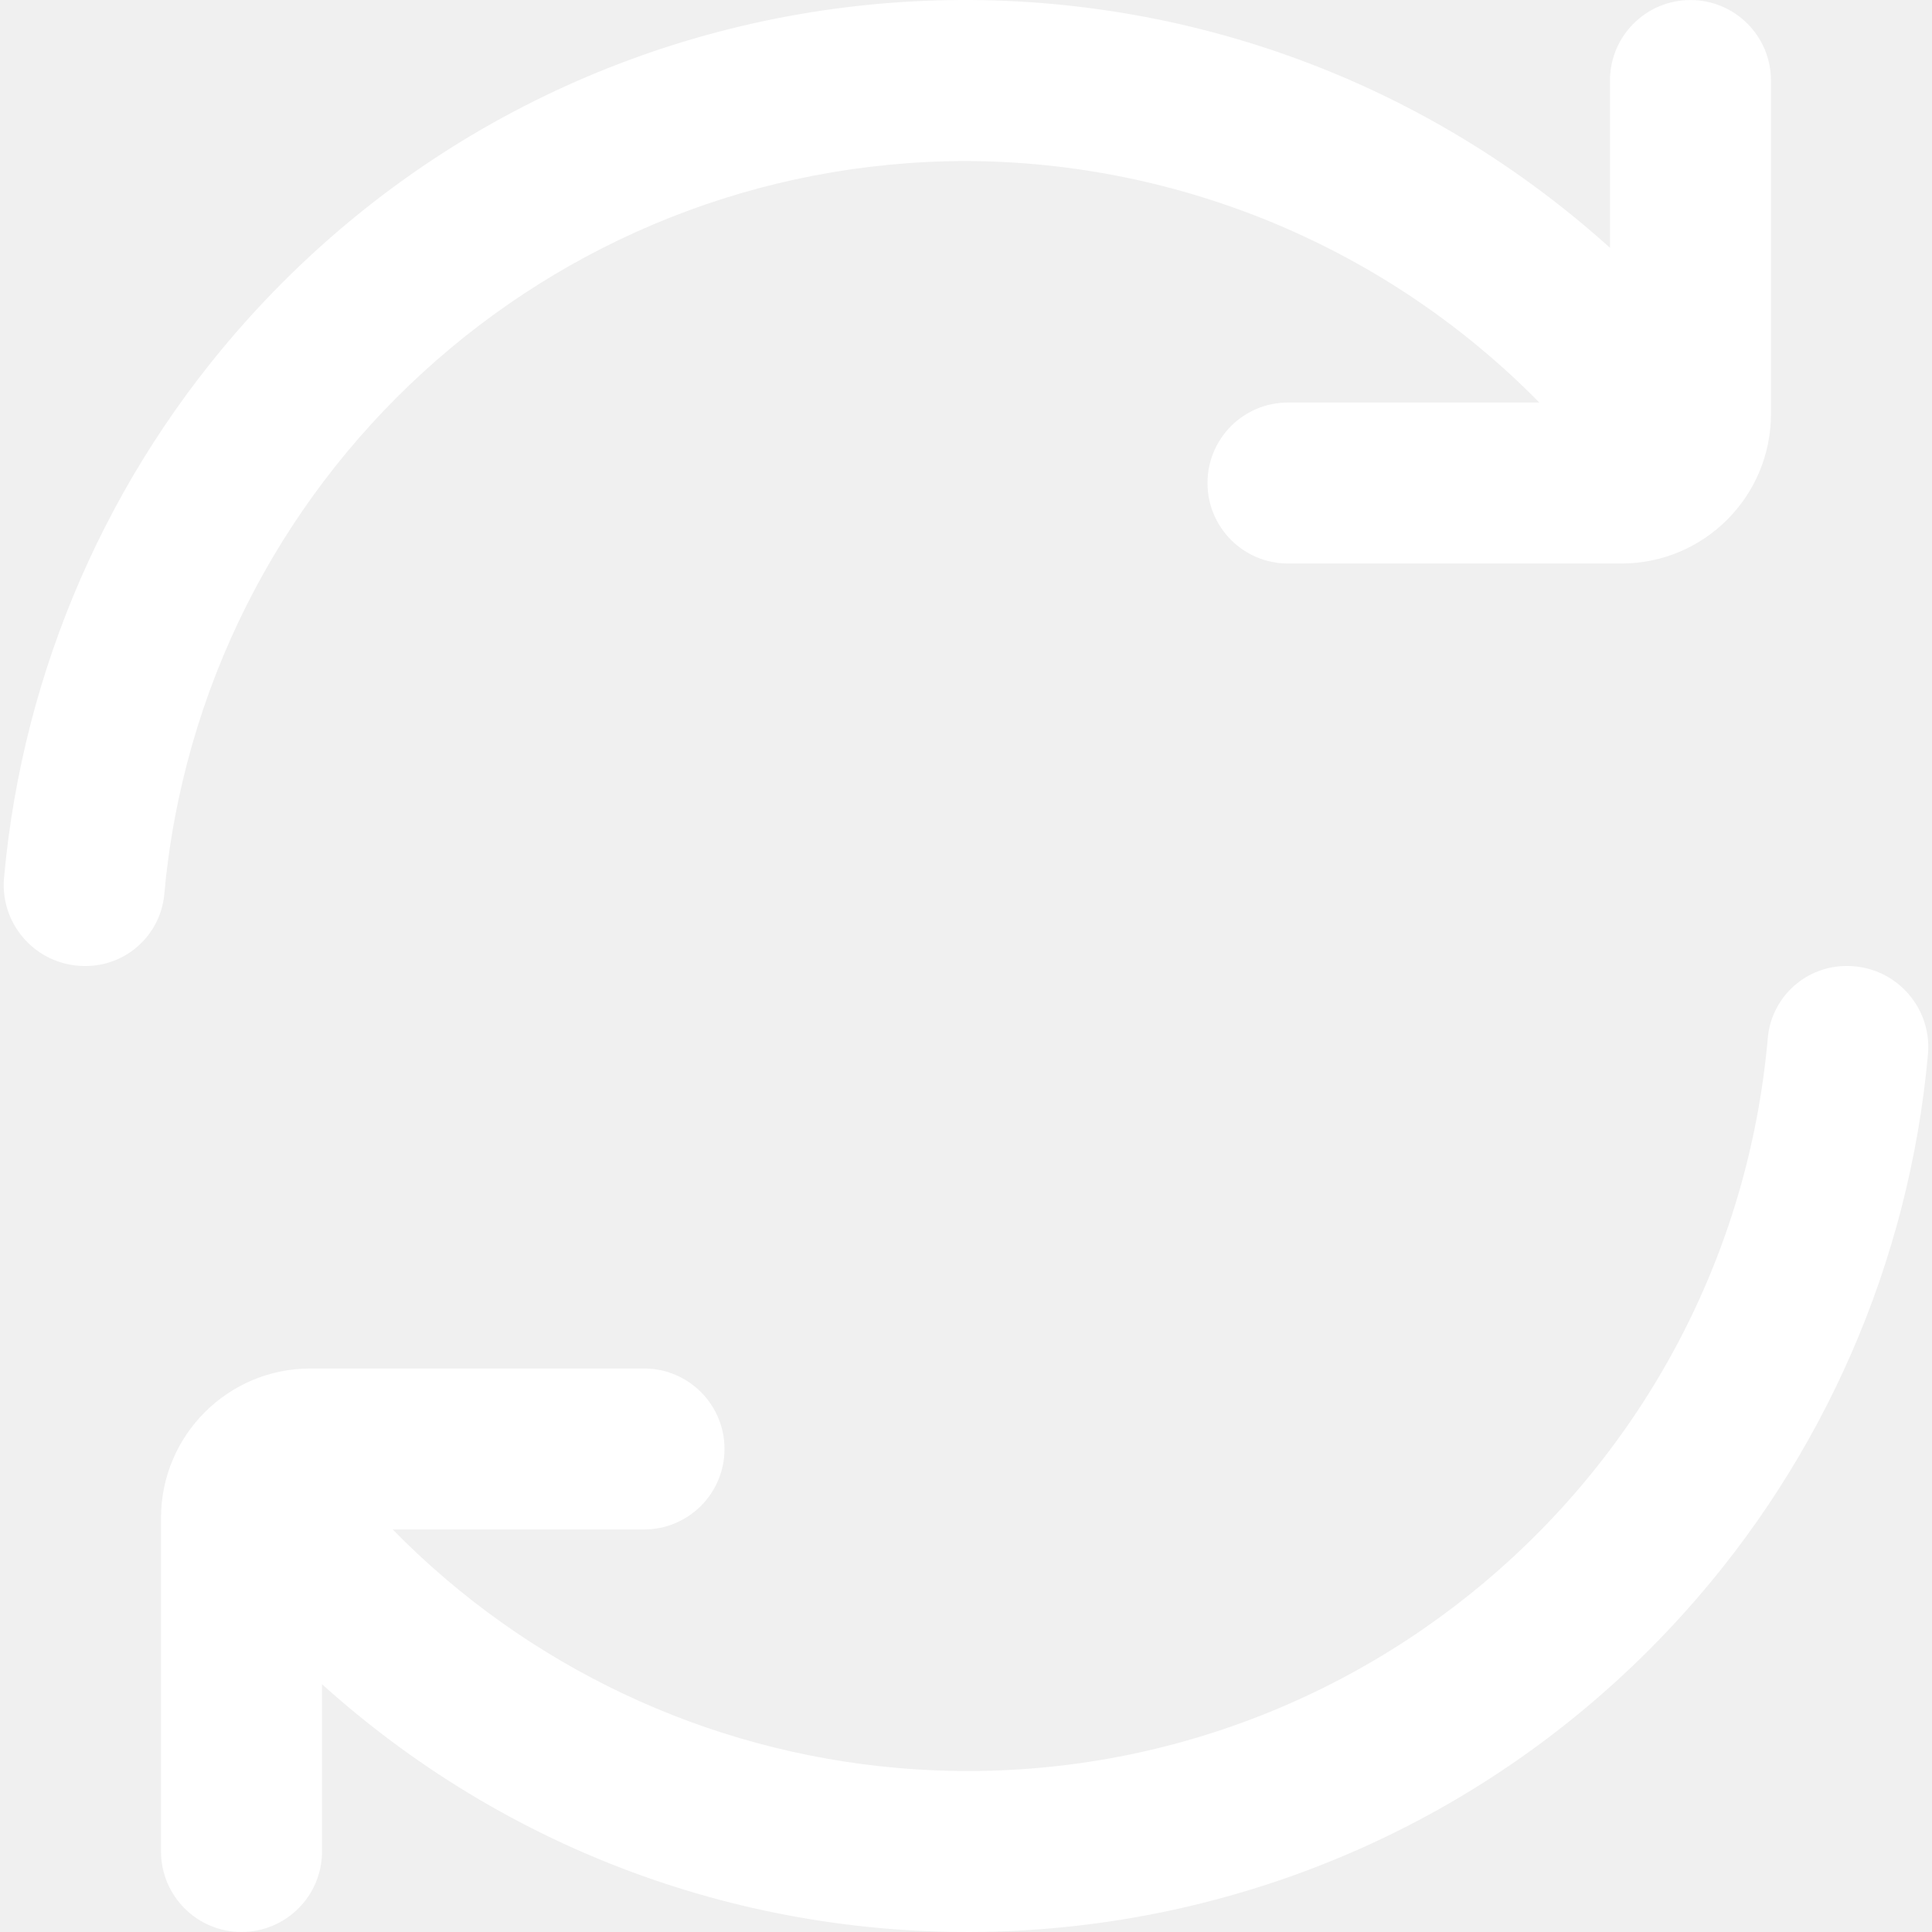
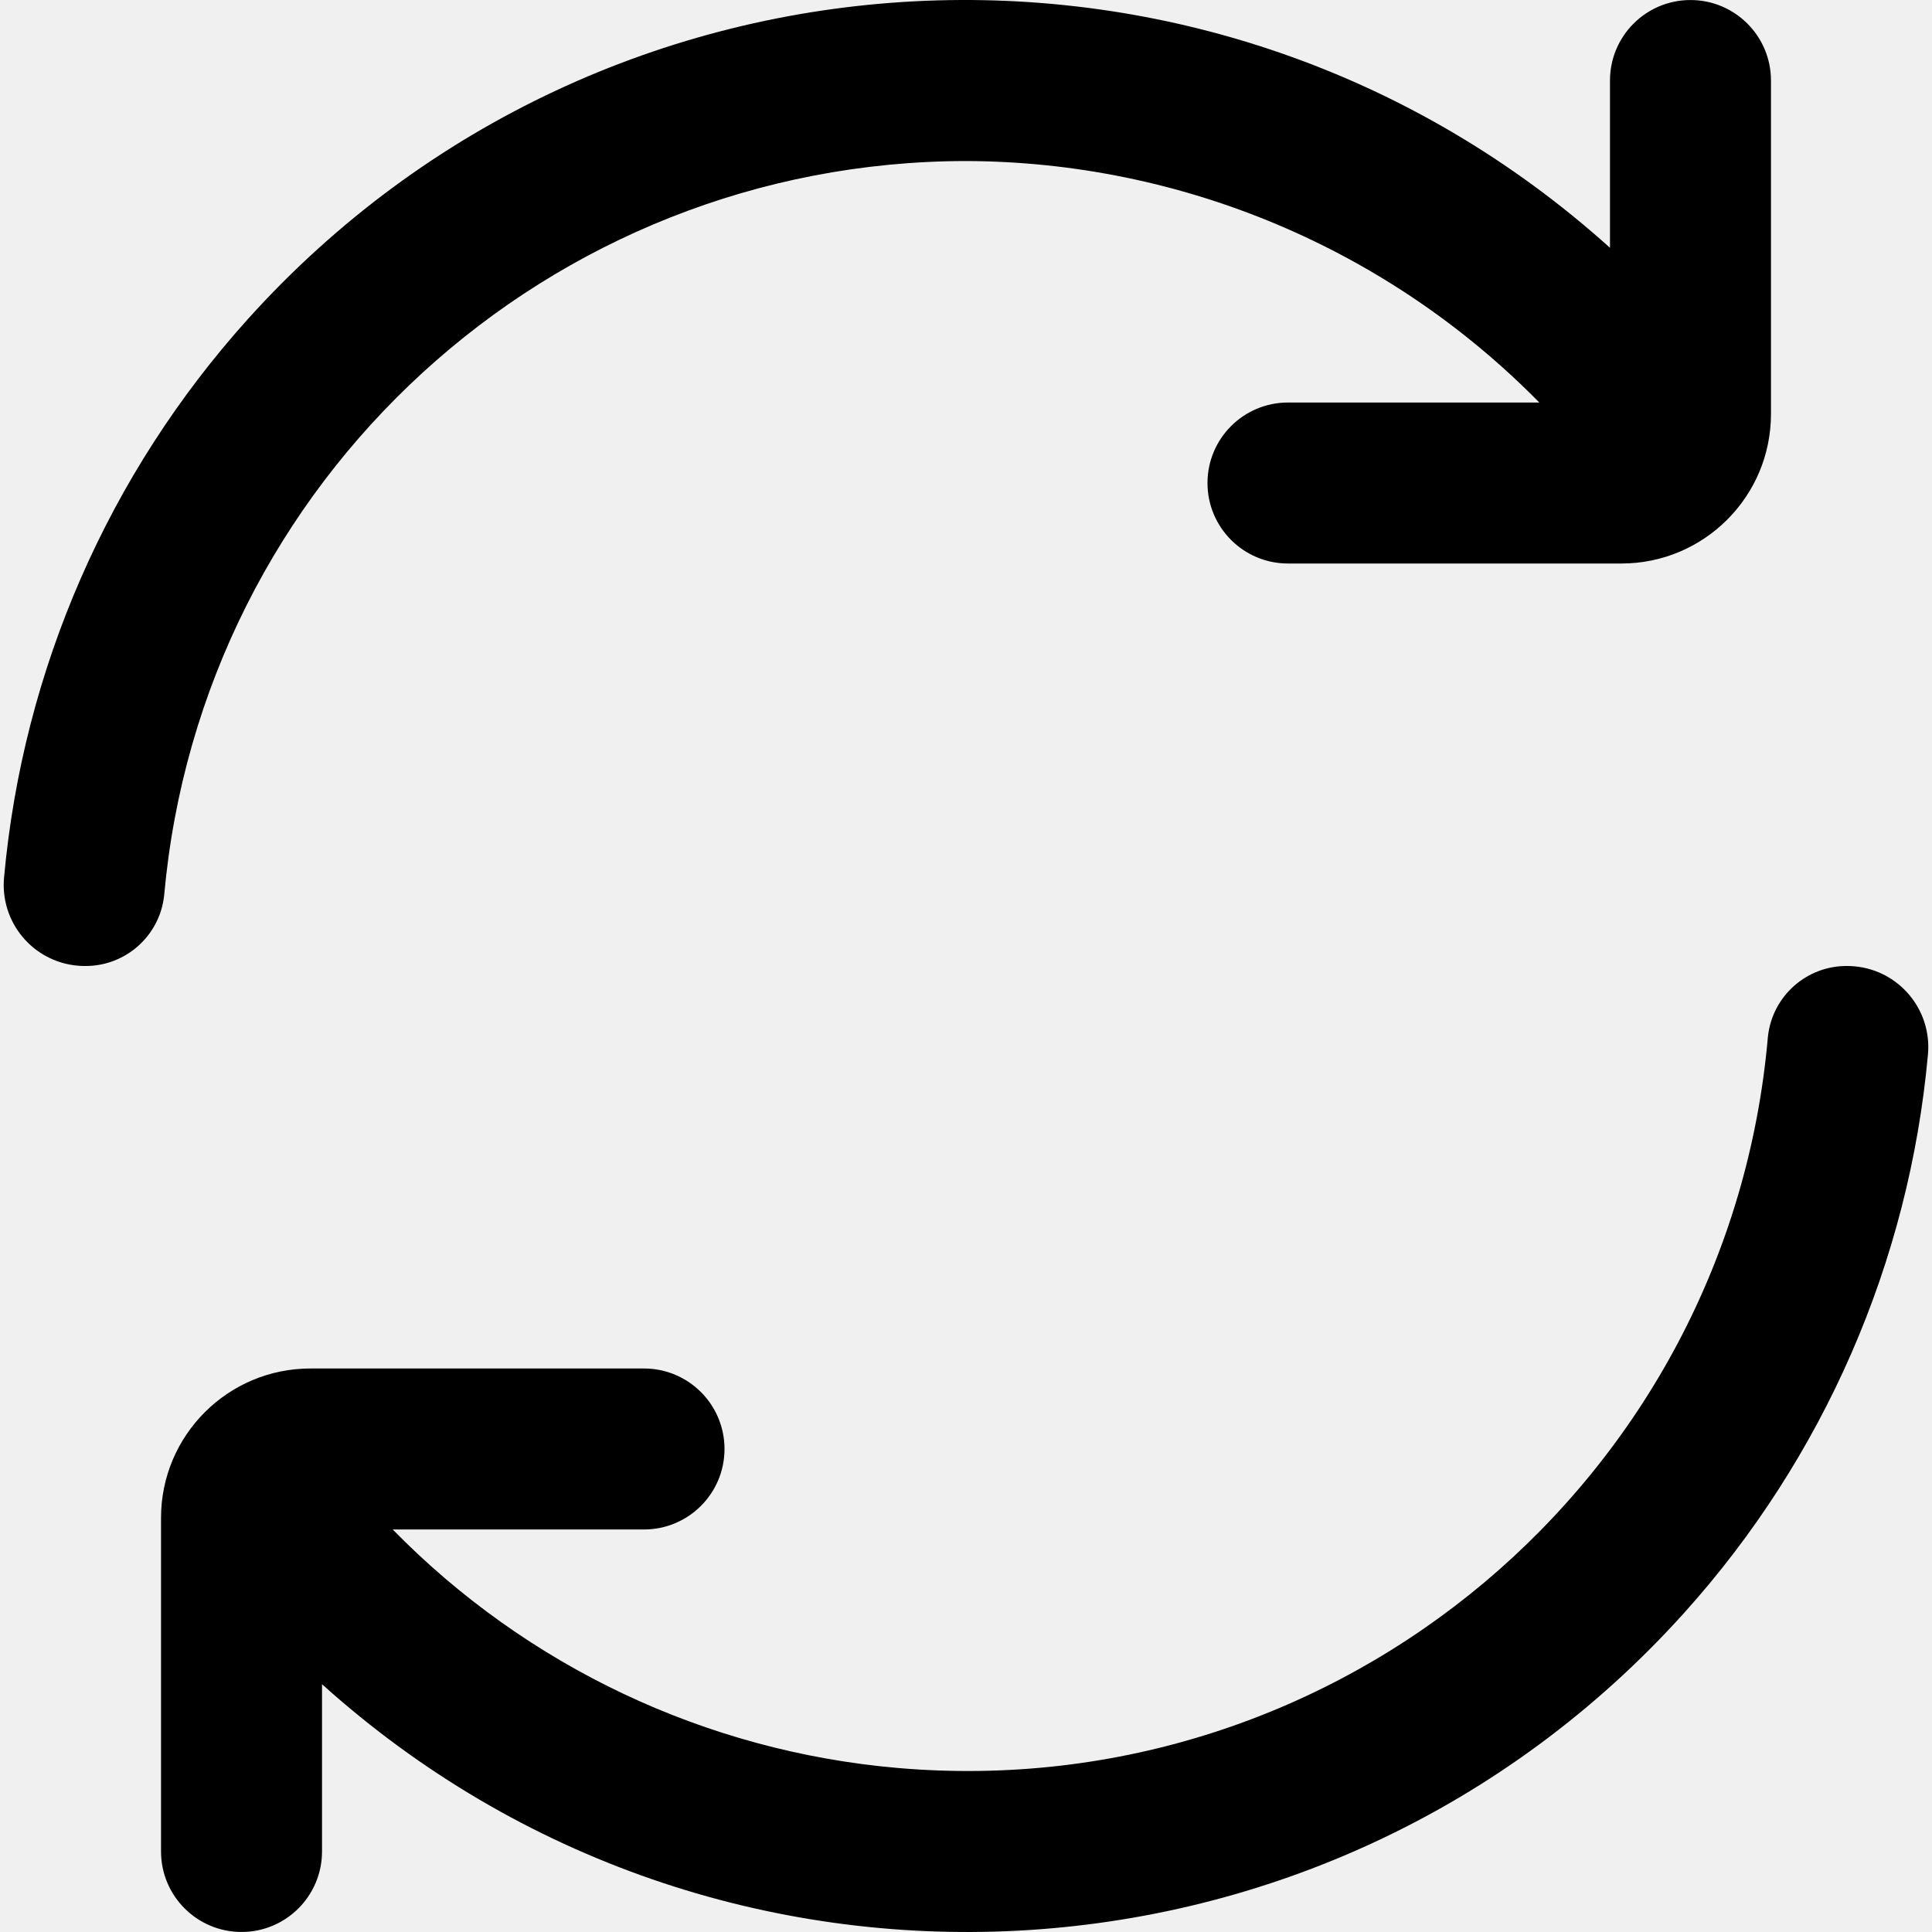
<svg xmlns="http://www.w3.org/2000/svg" version="1.1" id="Capa_1" x="0px" y="0px" viewBox="0 0 512.016 512.016" style="enable-background:new 0 0 512.016 512.016;" xml:space="preserve" width="512" height="512">
  <g>
-     <path fill="#FFFFFF" d="M256.008,42.675c57.16,0.188,111.87,23.233,151.936,64h-66.603c-11.782,0-21.333,9.551-21.333,21.333 s9.551,21.333,21.333,21.333h88.384c21.874-0.012,39.604-17.742,39.616-39.616V21.341c0-11.782-9.551-21.333-21.333-21.333 s-21.333,9.551-21.333,21.333v44.331C321.782-28.795,160.169-20.343,65.702,84.55C28.733,125.6,6.058,177.523,1.075,232.541 c-1.096,11.814,7.593,22.279,19.407,23.375c0.64,0.059,1.283,0.09,1.927,0.092c10.813,0.138,19.954-7.977,21.099-18.731 C53.35,127.213,145.505,42.82,256.008,42.675z" />
-     <path fill="#FFFFFF" d="M489.629,256.008c-10.813-0.138-19.954,7.977-21.099,18.731C458.35,391.953,355.076,478.721,237.861,468.54 c-50.715-4.405-98.176-26.825-133.789-63.199h66.603c11.782,0,21.333-9.551,21.333-21.333c0-11.782-9.551-21.333-21.333-21.333 H82.291c-21.868-0.012-39.604,17.706-39.616,39.573c0,0.014,0,0.028,0,0.043v88.384c0,11.782,9.551,21.333,21.333,21.333 s21.333-9.551,21.333-21.333v-44.331c104.893,94.467,266.505,86.015,360.972-18.878c36.97-41.05,59.645-92.973,64.628-147.992 c1.096-11.814-7.593-22.279-19.407-23.375C490.901,256.041,490.265,256.01,489.629,256.008z" />
+     <path d="M256.008,42.675c57.16,0.188,111.87,23.233,151.936,64h-66.603c-11.782,0-21.333,9.551-21.333,21.333 s9.551,21.333,21.333,21.333h88.384c21.874-0.012,39.604-17.742,39.616-39.616V21.341c0-11.782-9.551-21.333-21.333-21.333 s-21.333,9.551-21.333,21.333v44.331C321.782-28.795,160.169-20.343,65.702,84.55C28.733,125.6,6.058,177.523,1.075,232.541 c-1.096,11.814,7.593,22.279,19.407,23.375c0.64,0.059,1.283,0.09,1.927,0.092c10.813,0.138,19.954-7.977,21.099-18.731 C53.35,127.213,145.505,42.82,256.008,42.675z" />
+     <path d="M489.629,256.008c-10.813-0.138-19.954,7.977-21.099,18.731C458.35,391.953,355.076,478.721,237.861,468.54 c-50.715-4.405-98.176-26.825-133.789-63.199h66.603c11.782,0,21.333-9.551,21.333-21.333c0-11.782-9.551-21.333-21.333-21.333 H82.291c-21.868-0.012-39.604,17.706-39.616,39.573c0,0.014,0,0.028,0,0.043v88.384c0,11.782,9.551,21.333,21.333,21.333 s21.333-9.551,21.333-21.333v-44.331c104.893,94.467,266.505,86.015,360.972-18.878c36.97-41.05,59.645-92.973,64.628-147.992 c1.096-11.814-7.593-22.279-19.407-23.375C490.901,256.041,490.265,256.01,489.629,256.008z" />
  </g>
</svg>
